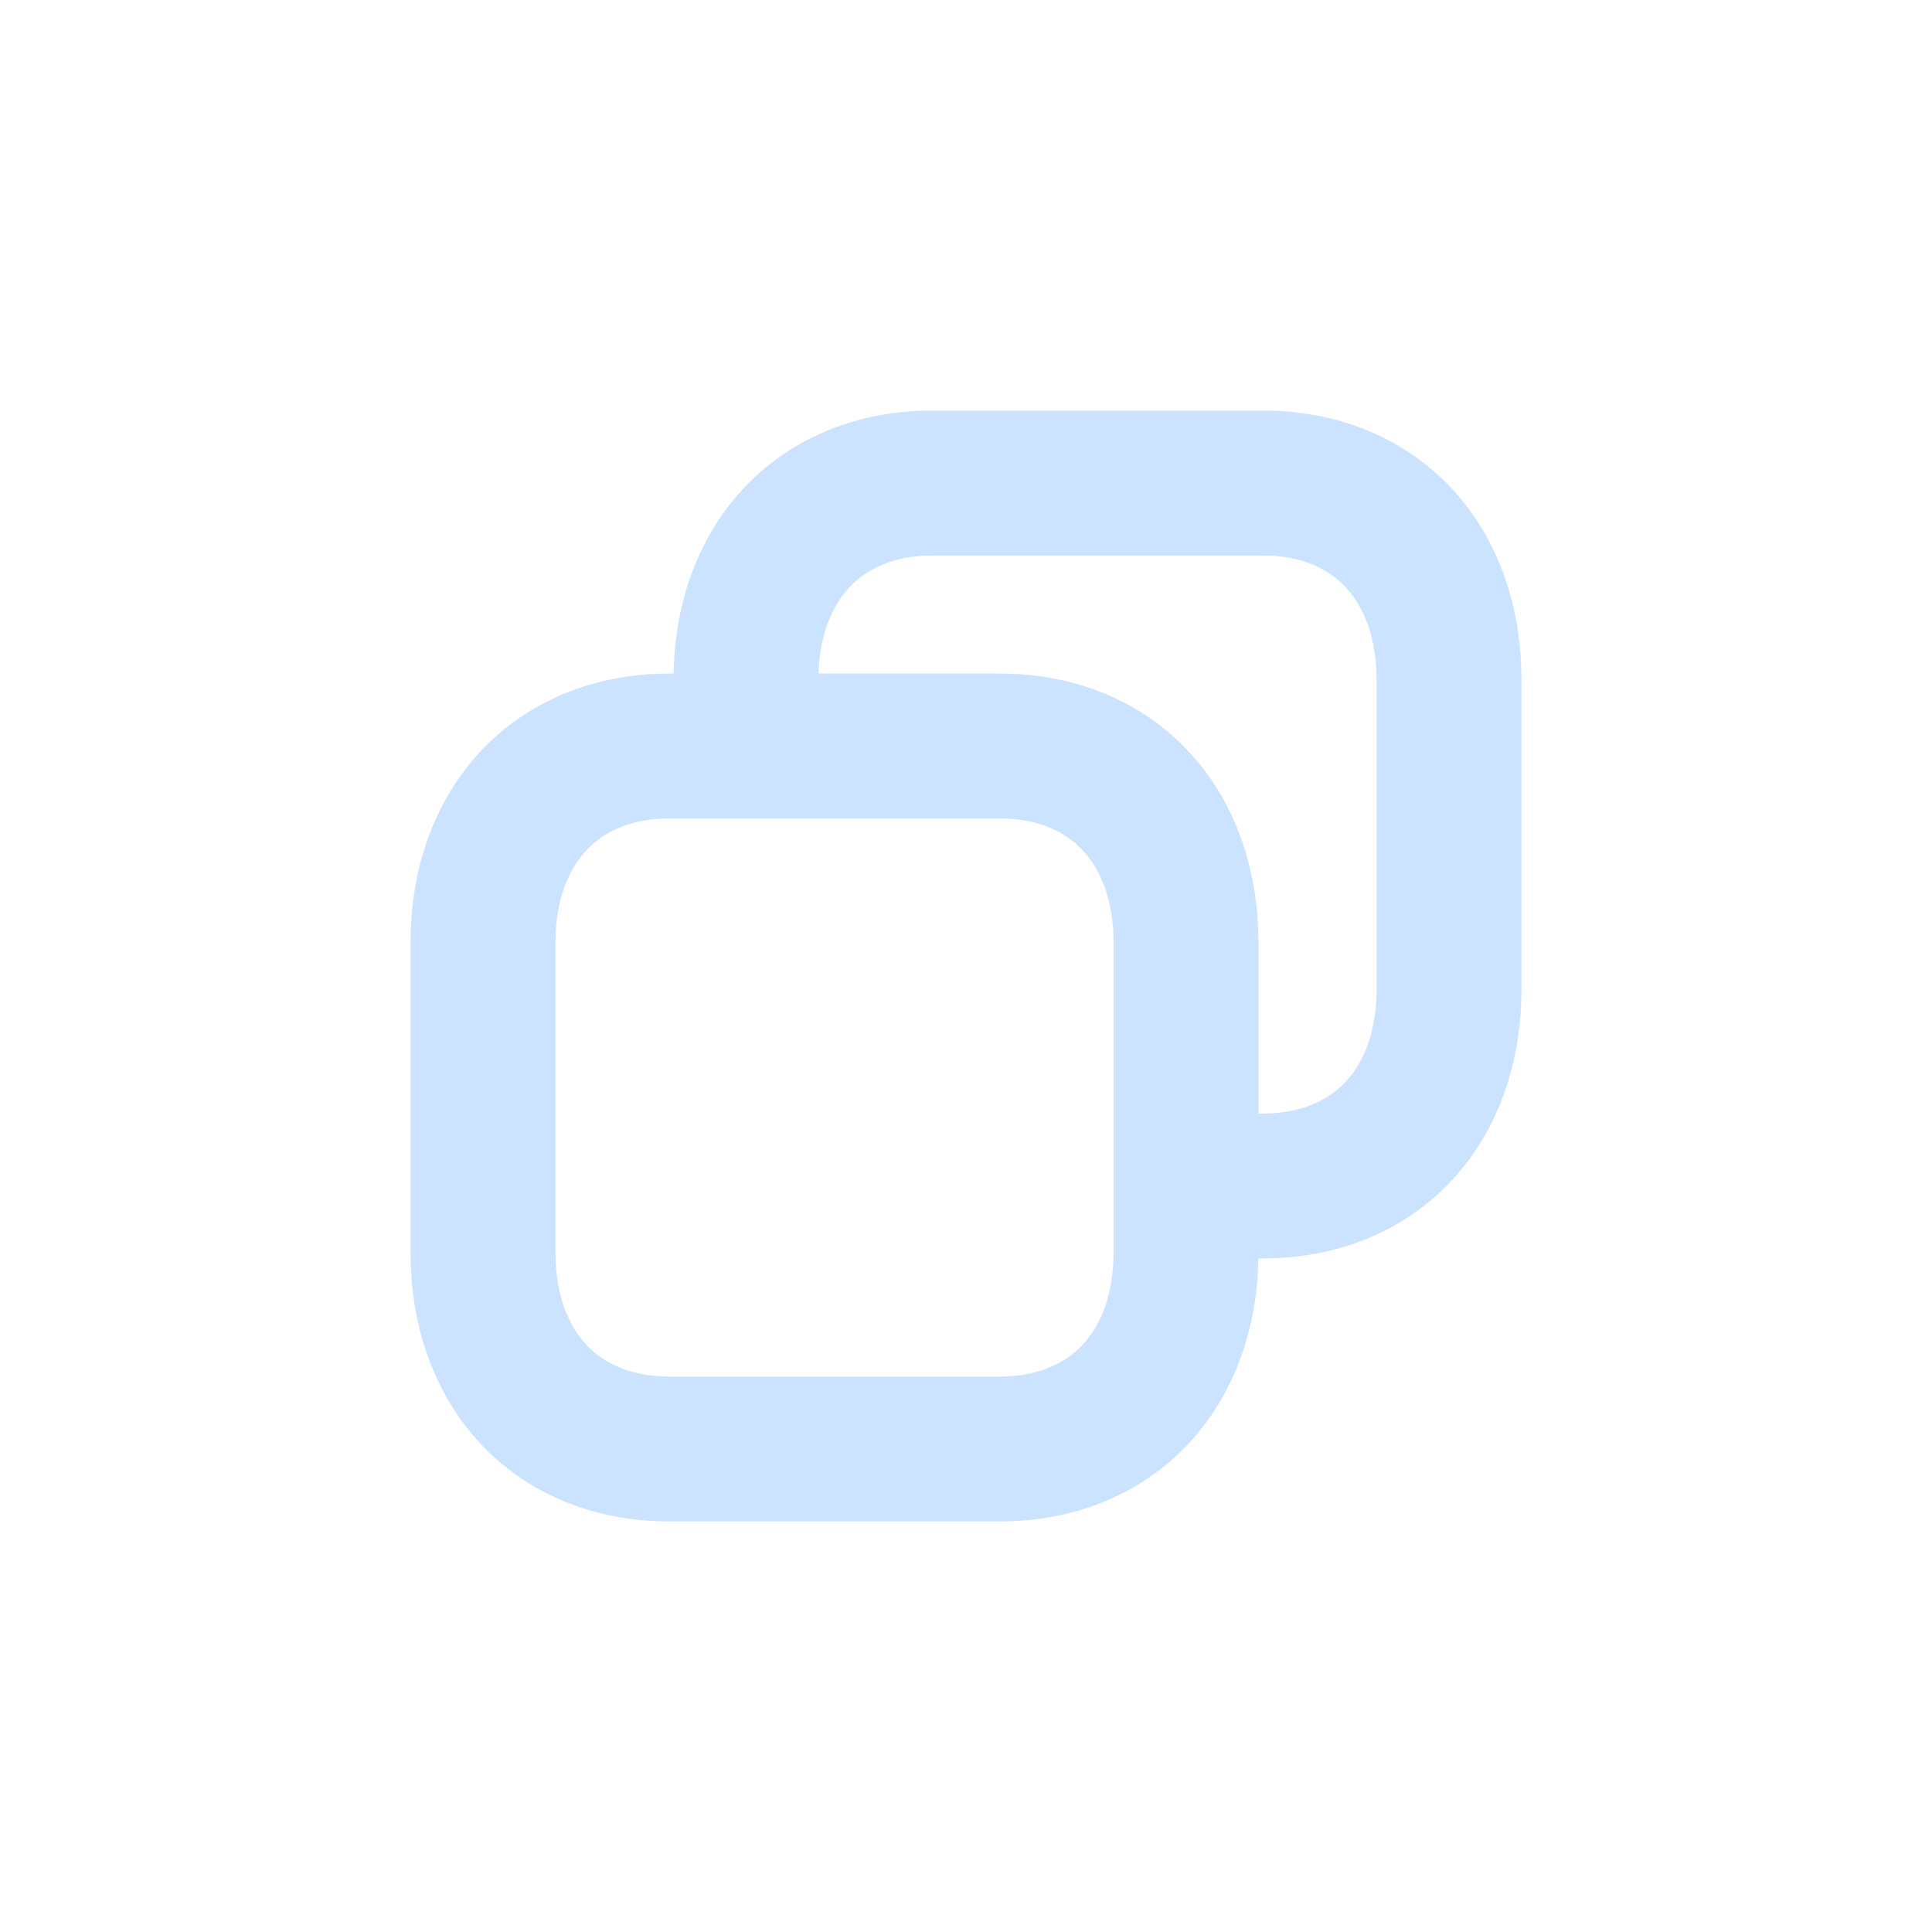
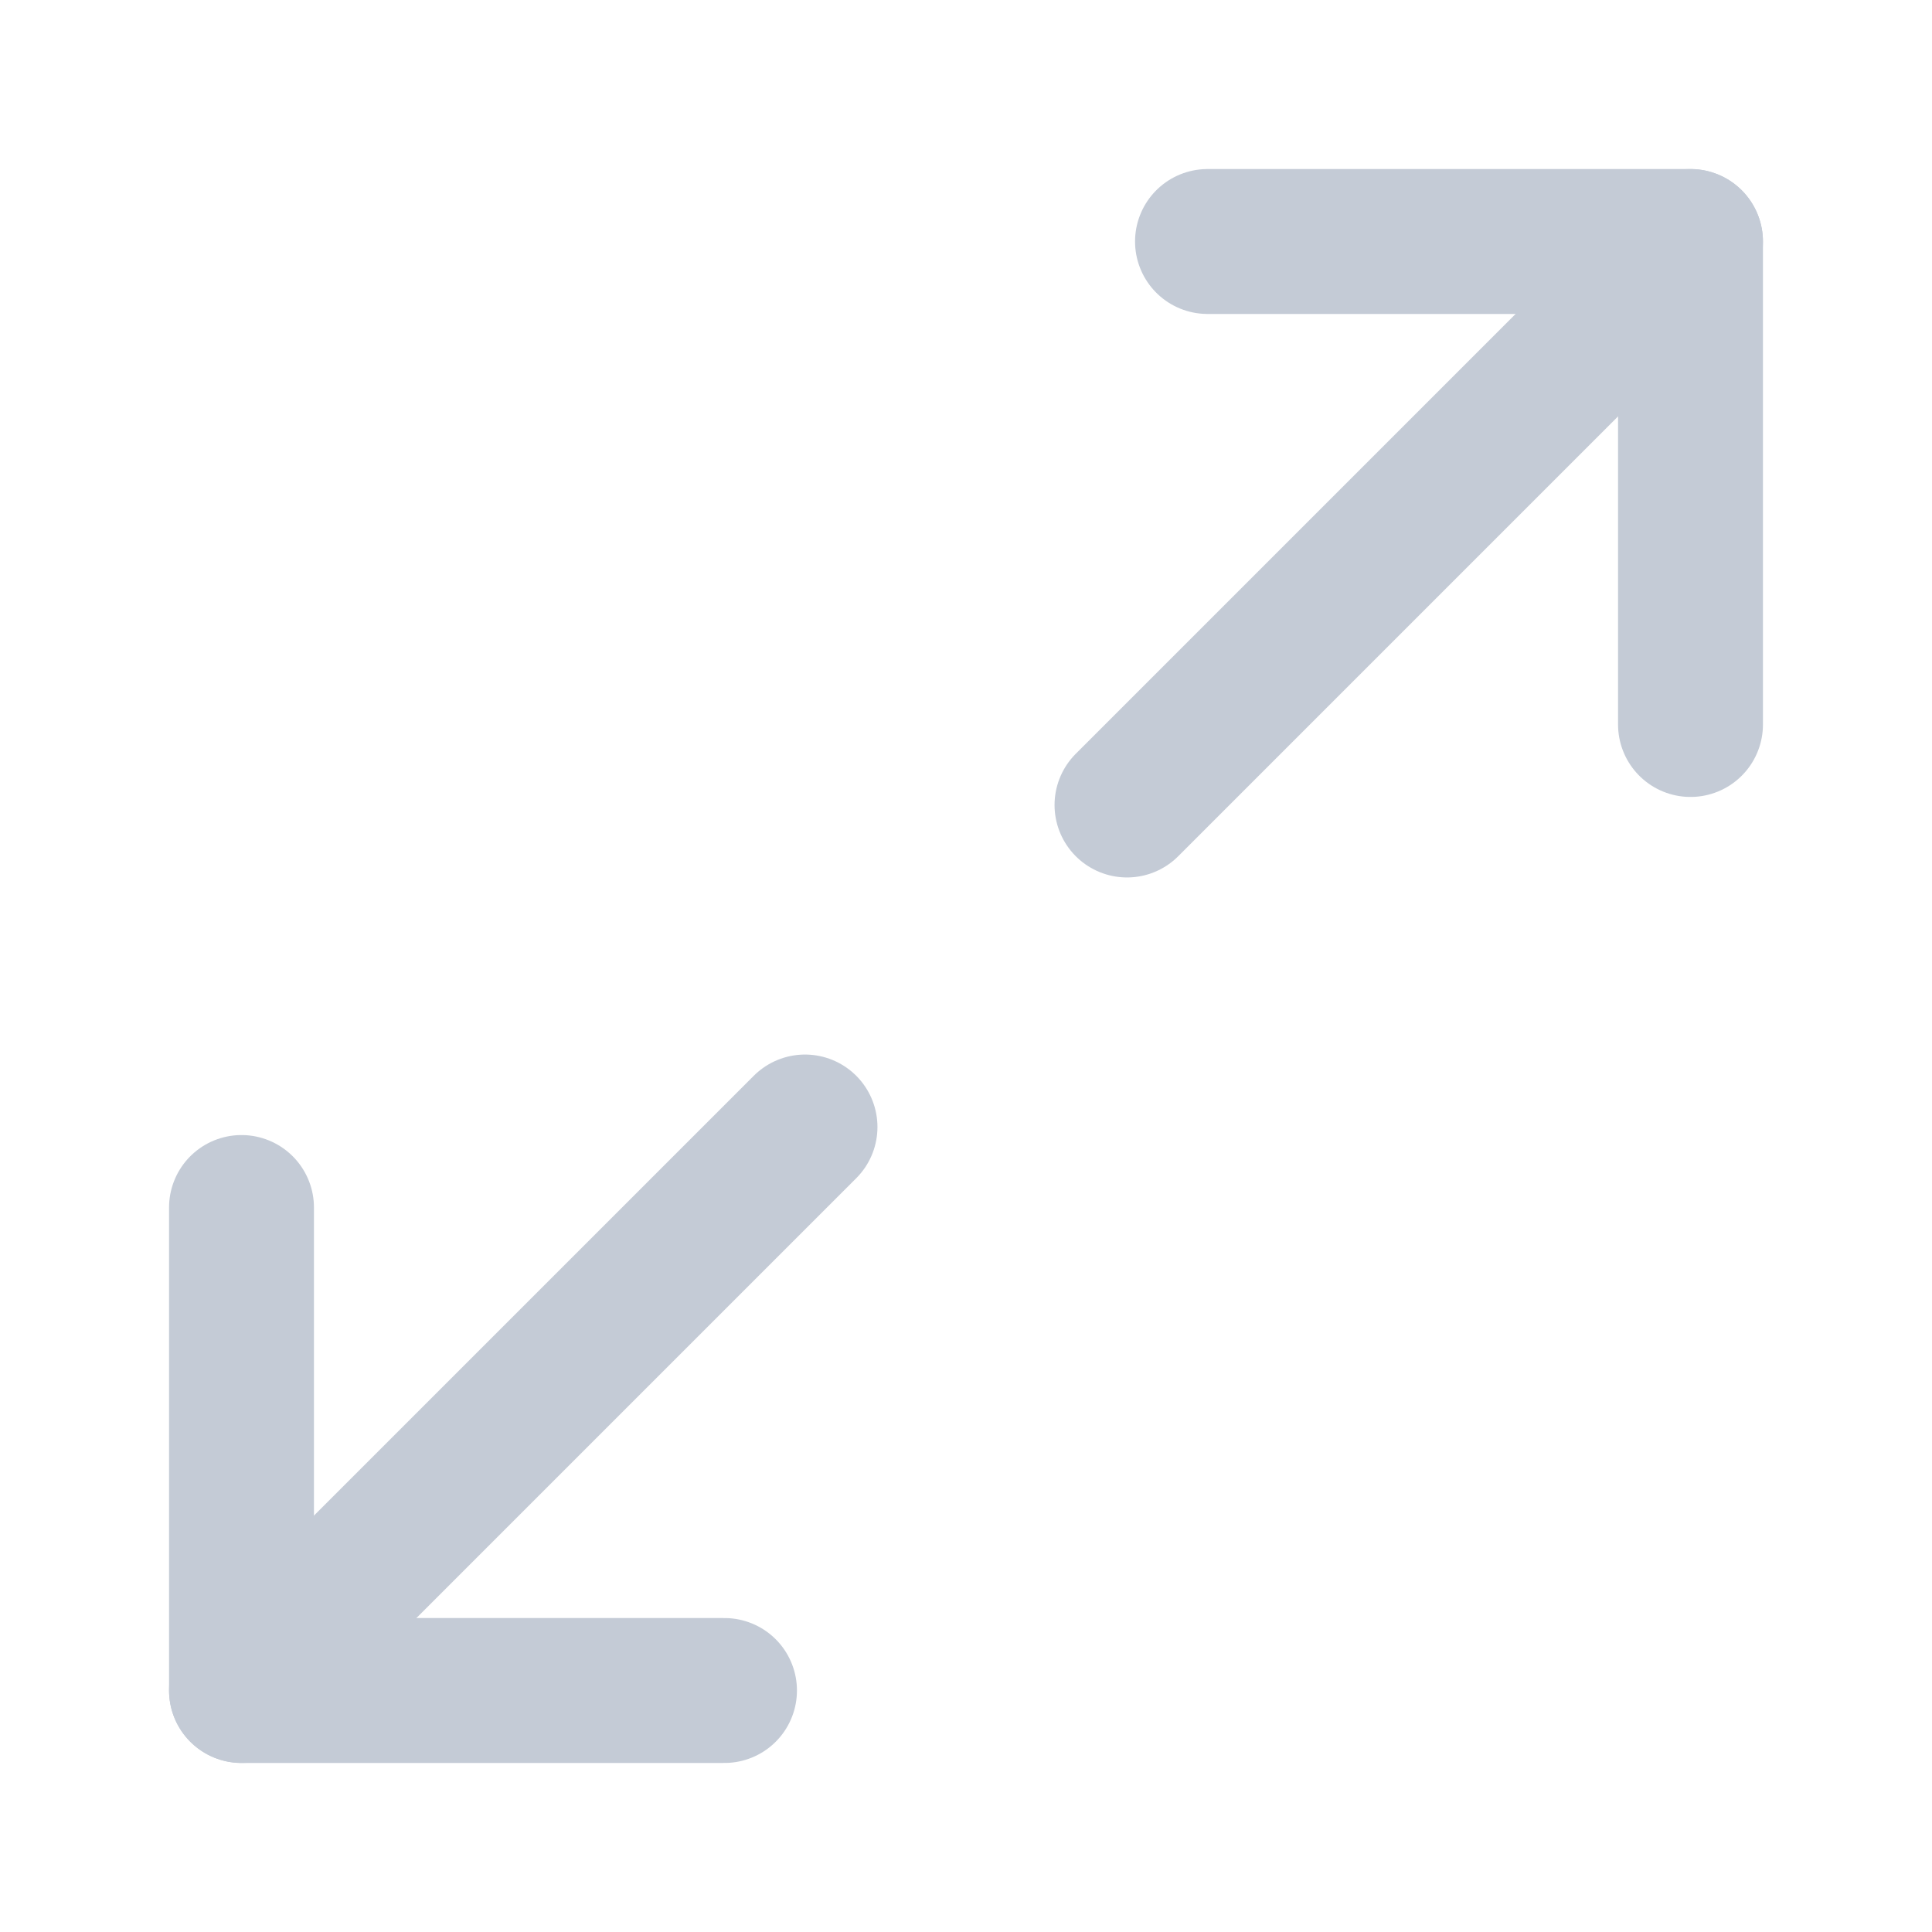
- <svg xmlns="http://www.w3.org/2000/svg" width="16" height="16" viewBox="0 0 16 16" fill="none">
-   <g opacity="0.4">
-     <path d="M6.178 6.062V5.626C6.178 4.673 6.774 4 7.725 4H10.453C11.407 4 12 4.673 12 5.626V8.196C12 9.149 11.407 9.822 10.453 9.822H9.943M8.275 6.178H5.547C4.596 6.178 4 6.851 4 7.804V10.374C4 11.327 4.593 12 5.547 12H8.275C9.228 12 9.822 11.327 9.822 10.374V7.804C9.822 6.851 9.228 6.178 8.275 6.178Z" stroke="#7FB8FF" stroke-width="1.2" stroke-linecap="round" stroke-linejoin="round" />
-   </g>
+ <svg xmlns="http://www.w3.org/2000/svg" class="lucide lucide-maximize-2" width="20" height="20" viewBox="0 0 24 24" fill="none" stroke="#C4CBD6" stroke-width="1.8" stroke-linecap="round" stroke-linejoin="round">
+   <path d="M15 3h6v6" />
+   <path d="m21 3-7 7" />
+   <path d="m3 21 7-7" />
+   <path d="M9 21H3v-6" />
</svg>
